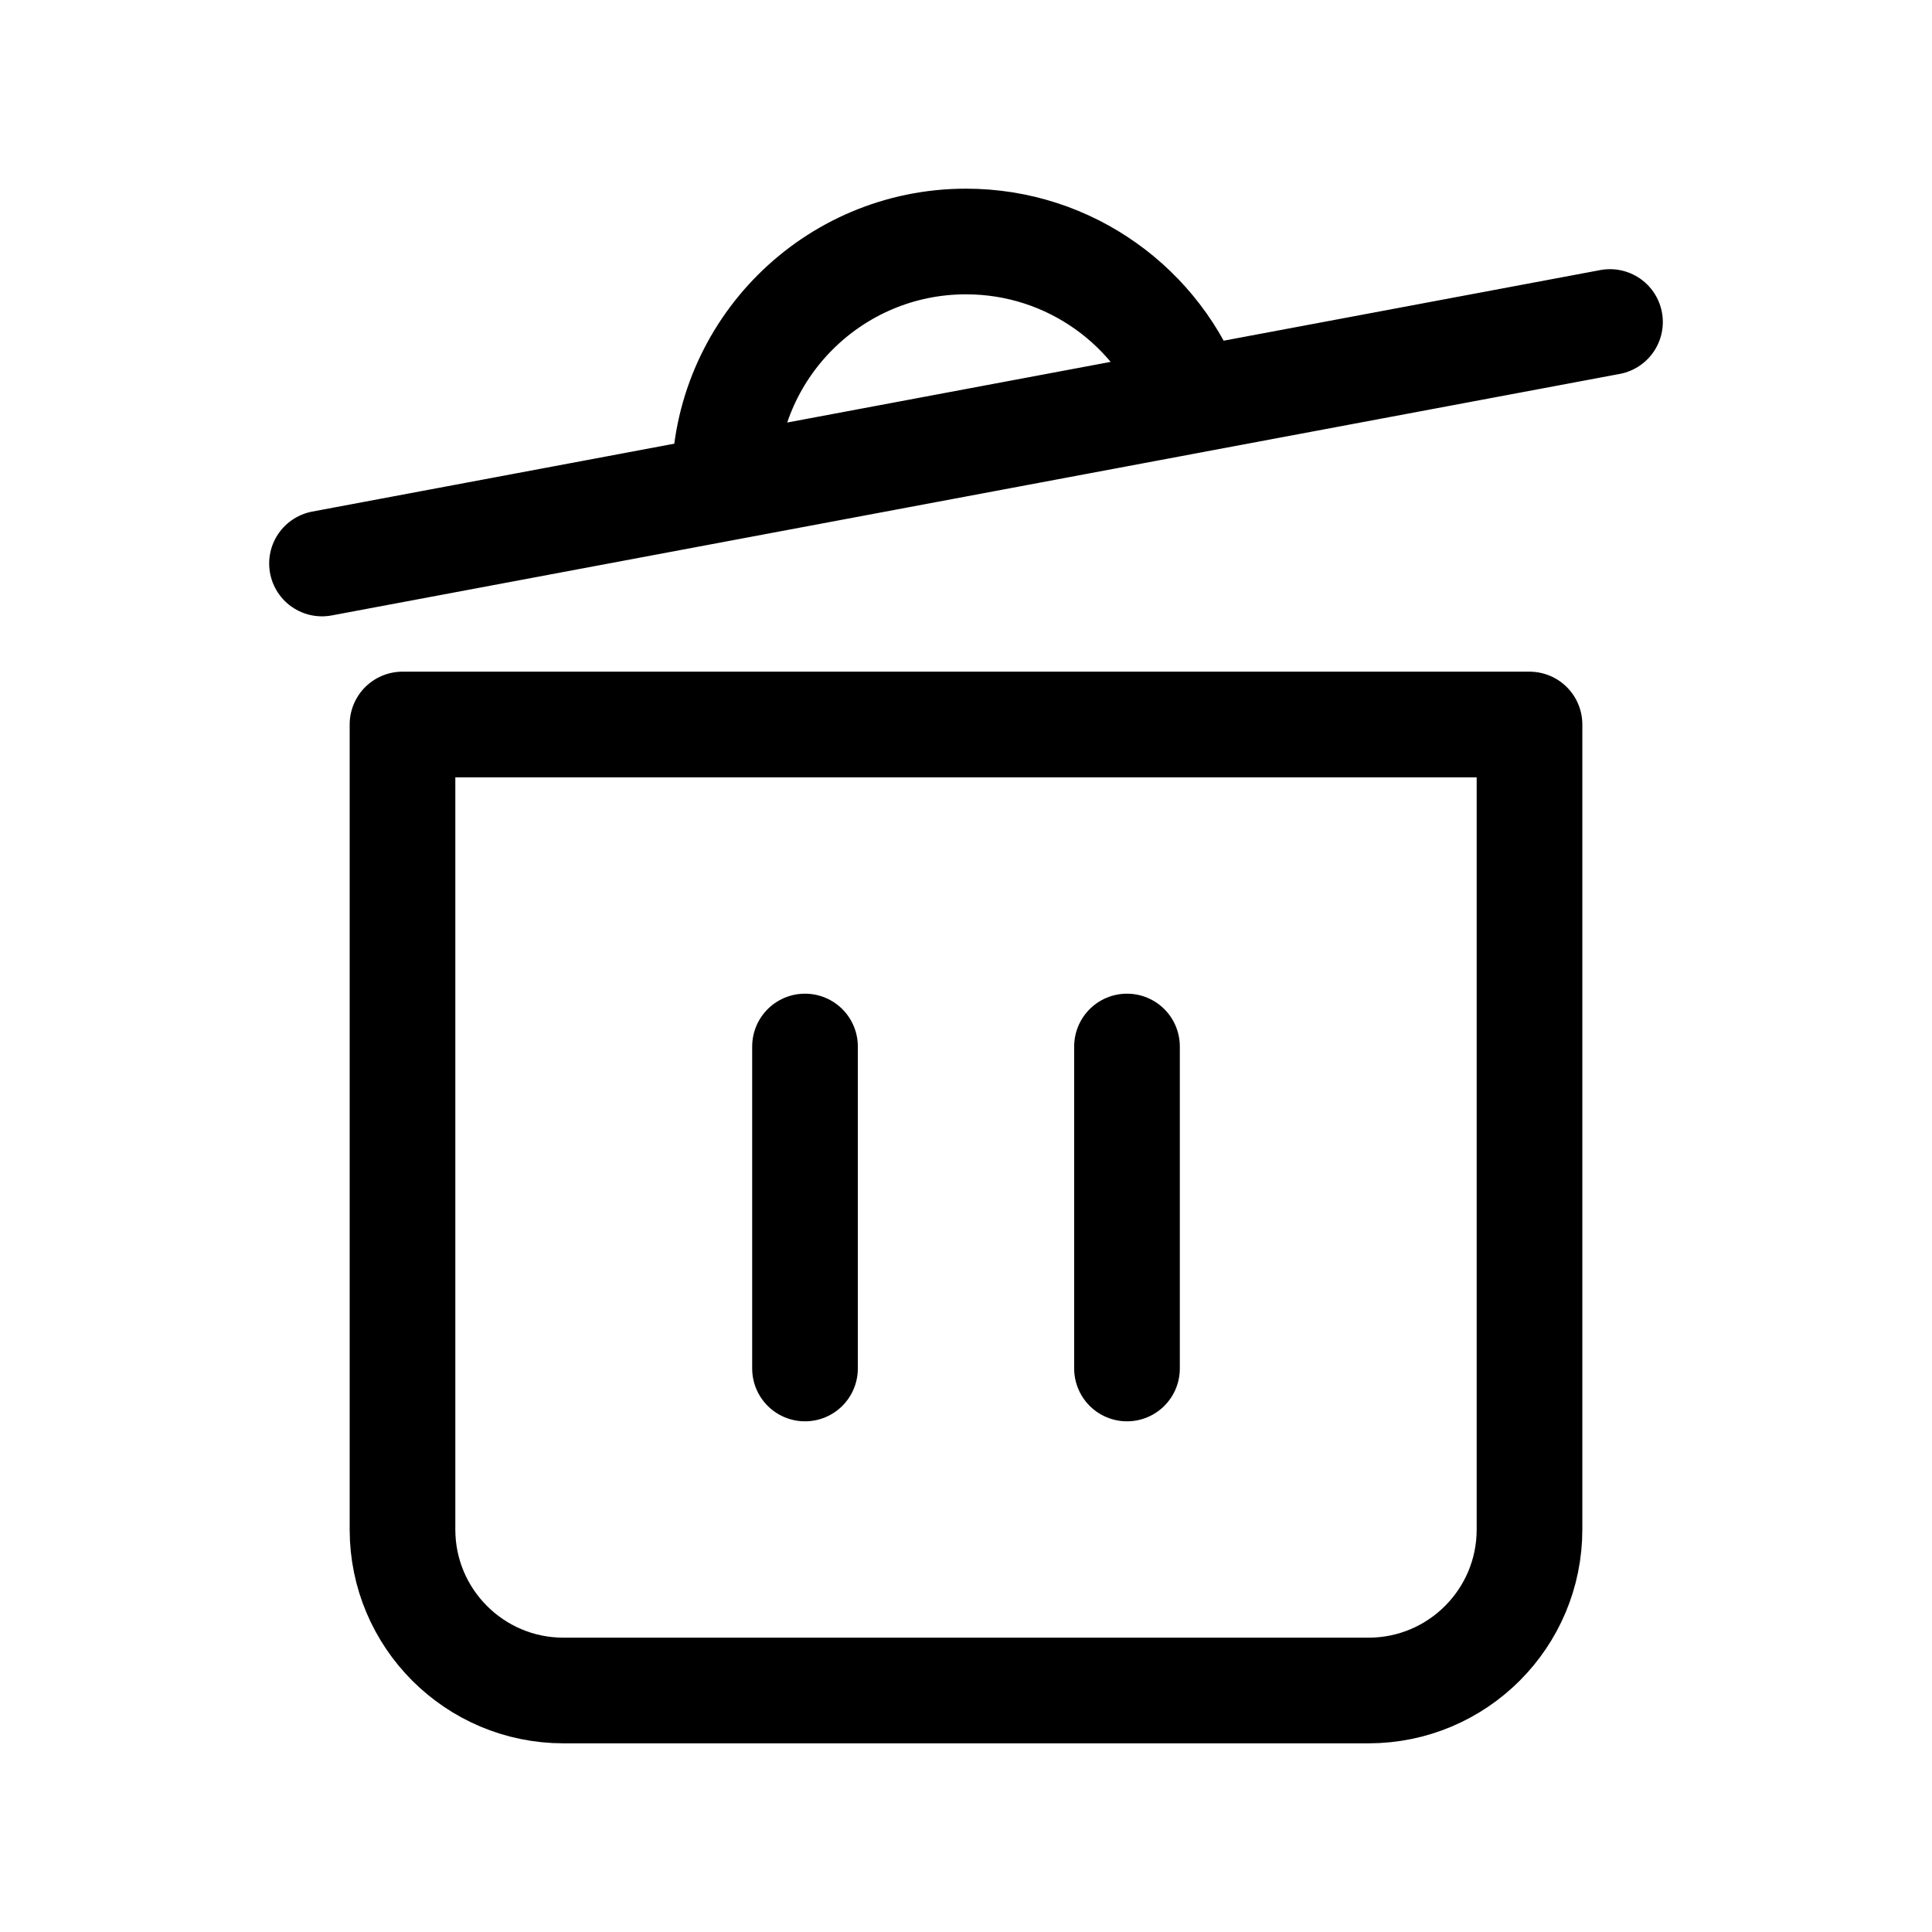
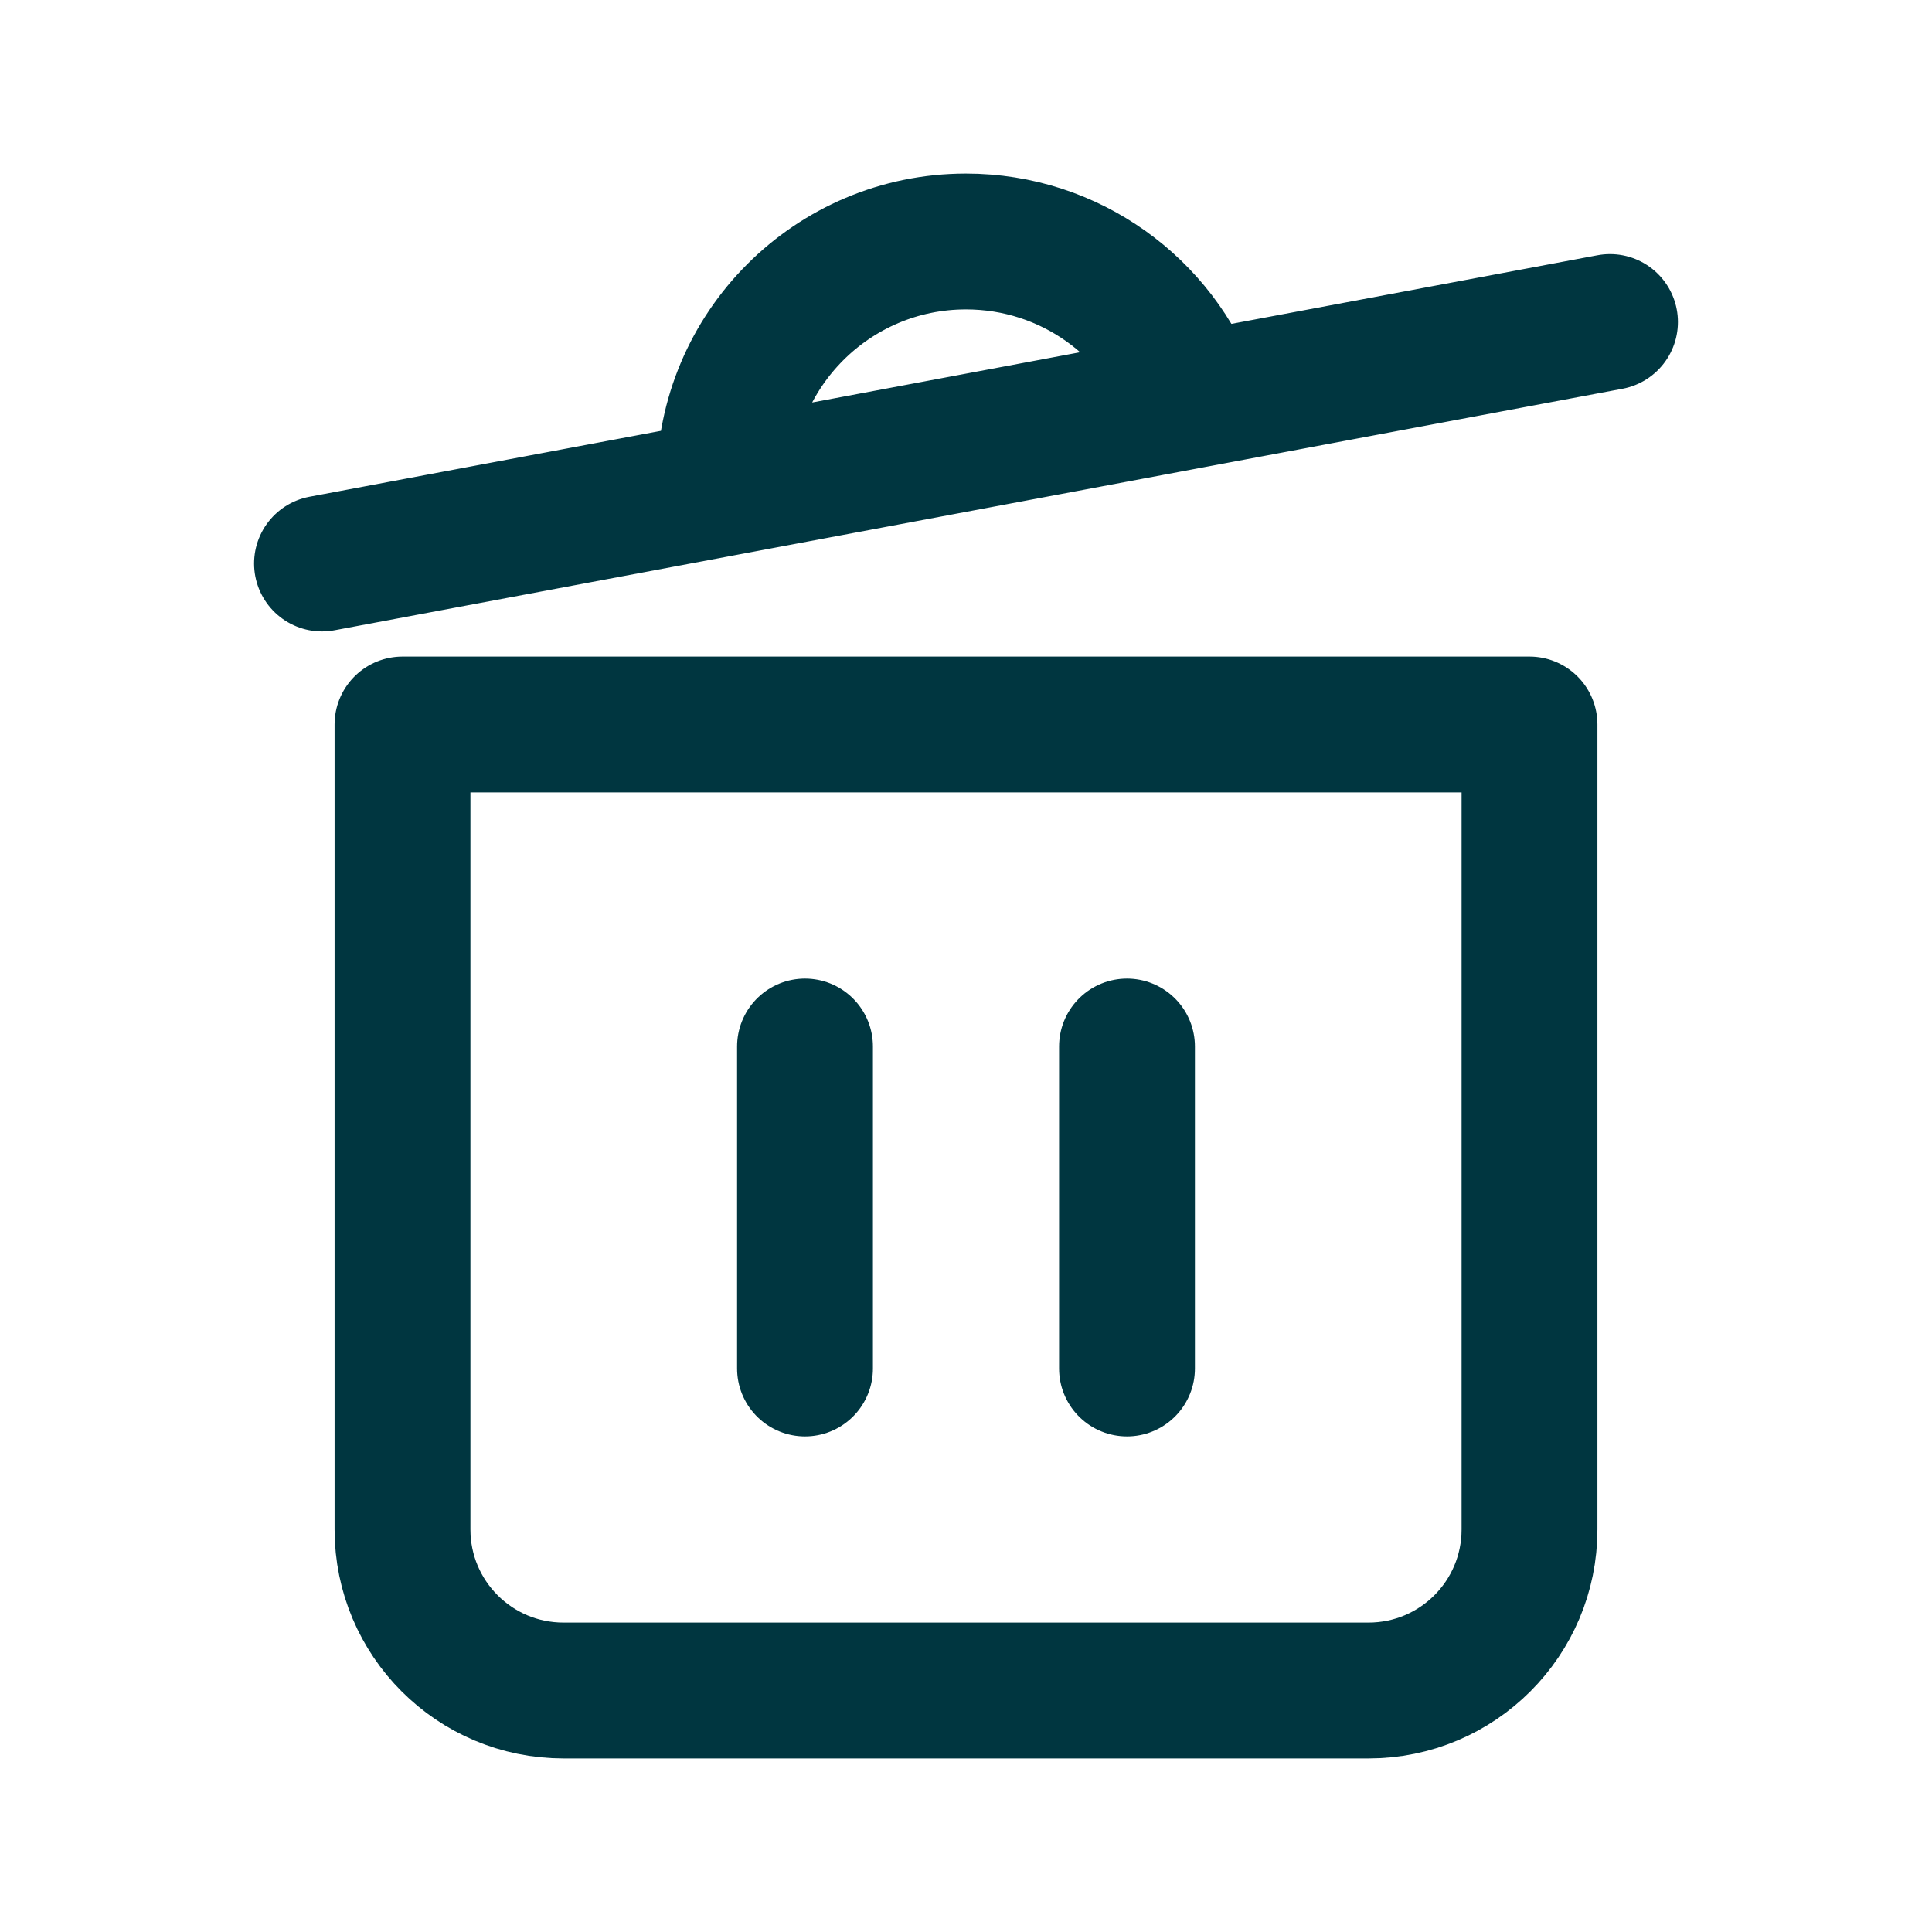
<svg xmlns="http://www.w3.org/2000/svg" width="128" height="128" viewBox="0 0 256 256" fill="none" id="my-svg">
  <defs>
    <linearGradient id="gradient1">
      <stop class="stop1" offset="0%" stop-color="none" />
      <stop class="stop2" offset="100%" stop-color="none" />
    </linearGradient>
  </defs>
  <rect id="backgr" width="256" height="256" fill="none" rx="60" />
-   <path d="M106.667 181.333V138.667M149.333 181.333V138.667M96.007 64.665C96.002 64.444 96 64.222 96 64C96 46.327 110.327 32 128 32C141.819 32 153.592 40.759 158.07 53.029M96.007 64.665L42.666 74.667M96.007 64.665L158.07 53.029M158.07 53.029L213.333 42.667M202.667 96V202.667C202.667 214.449 193.115 224 181.333 224H74.666C62.884 224 53.333 214.449 53.333 202.667V96H202.667Z" stroke="currentColor" stroke-width="14" stroke-linecap="round" stroke-linejoin="round" id="my-path" transform="translate(0,0) scale(1)" />
+   <path d="M106.667 181.333V138.667M149.333 181.333V138.667M96.007 64.665C96.002 64.444 96 64.222 96 64C96 46.327 110.327 32 128 32C141.819 32 153.592 40.759 158.07 53.029M96.007 64.665L42.666 74.667M96.007 64.665L158.07 53.029M158.07 53.029L213.333 42.667M202.667 96V202.667C202.667 214.449 193.115 224 181.333 224H74.666C62.884 224 53.333 214.449 53.333 202.667V96H202.667Z" stroke="#003640" stroke-width="18" stroke-linecap="round" stroke-linejoin="round" id="my-path" transform="translate(0,0) scale(1)" />
</svg>
